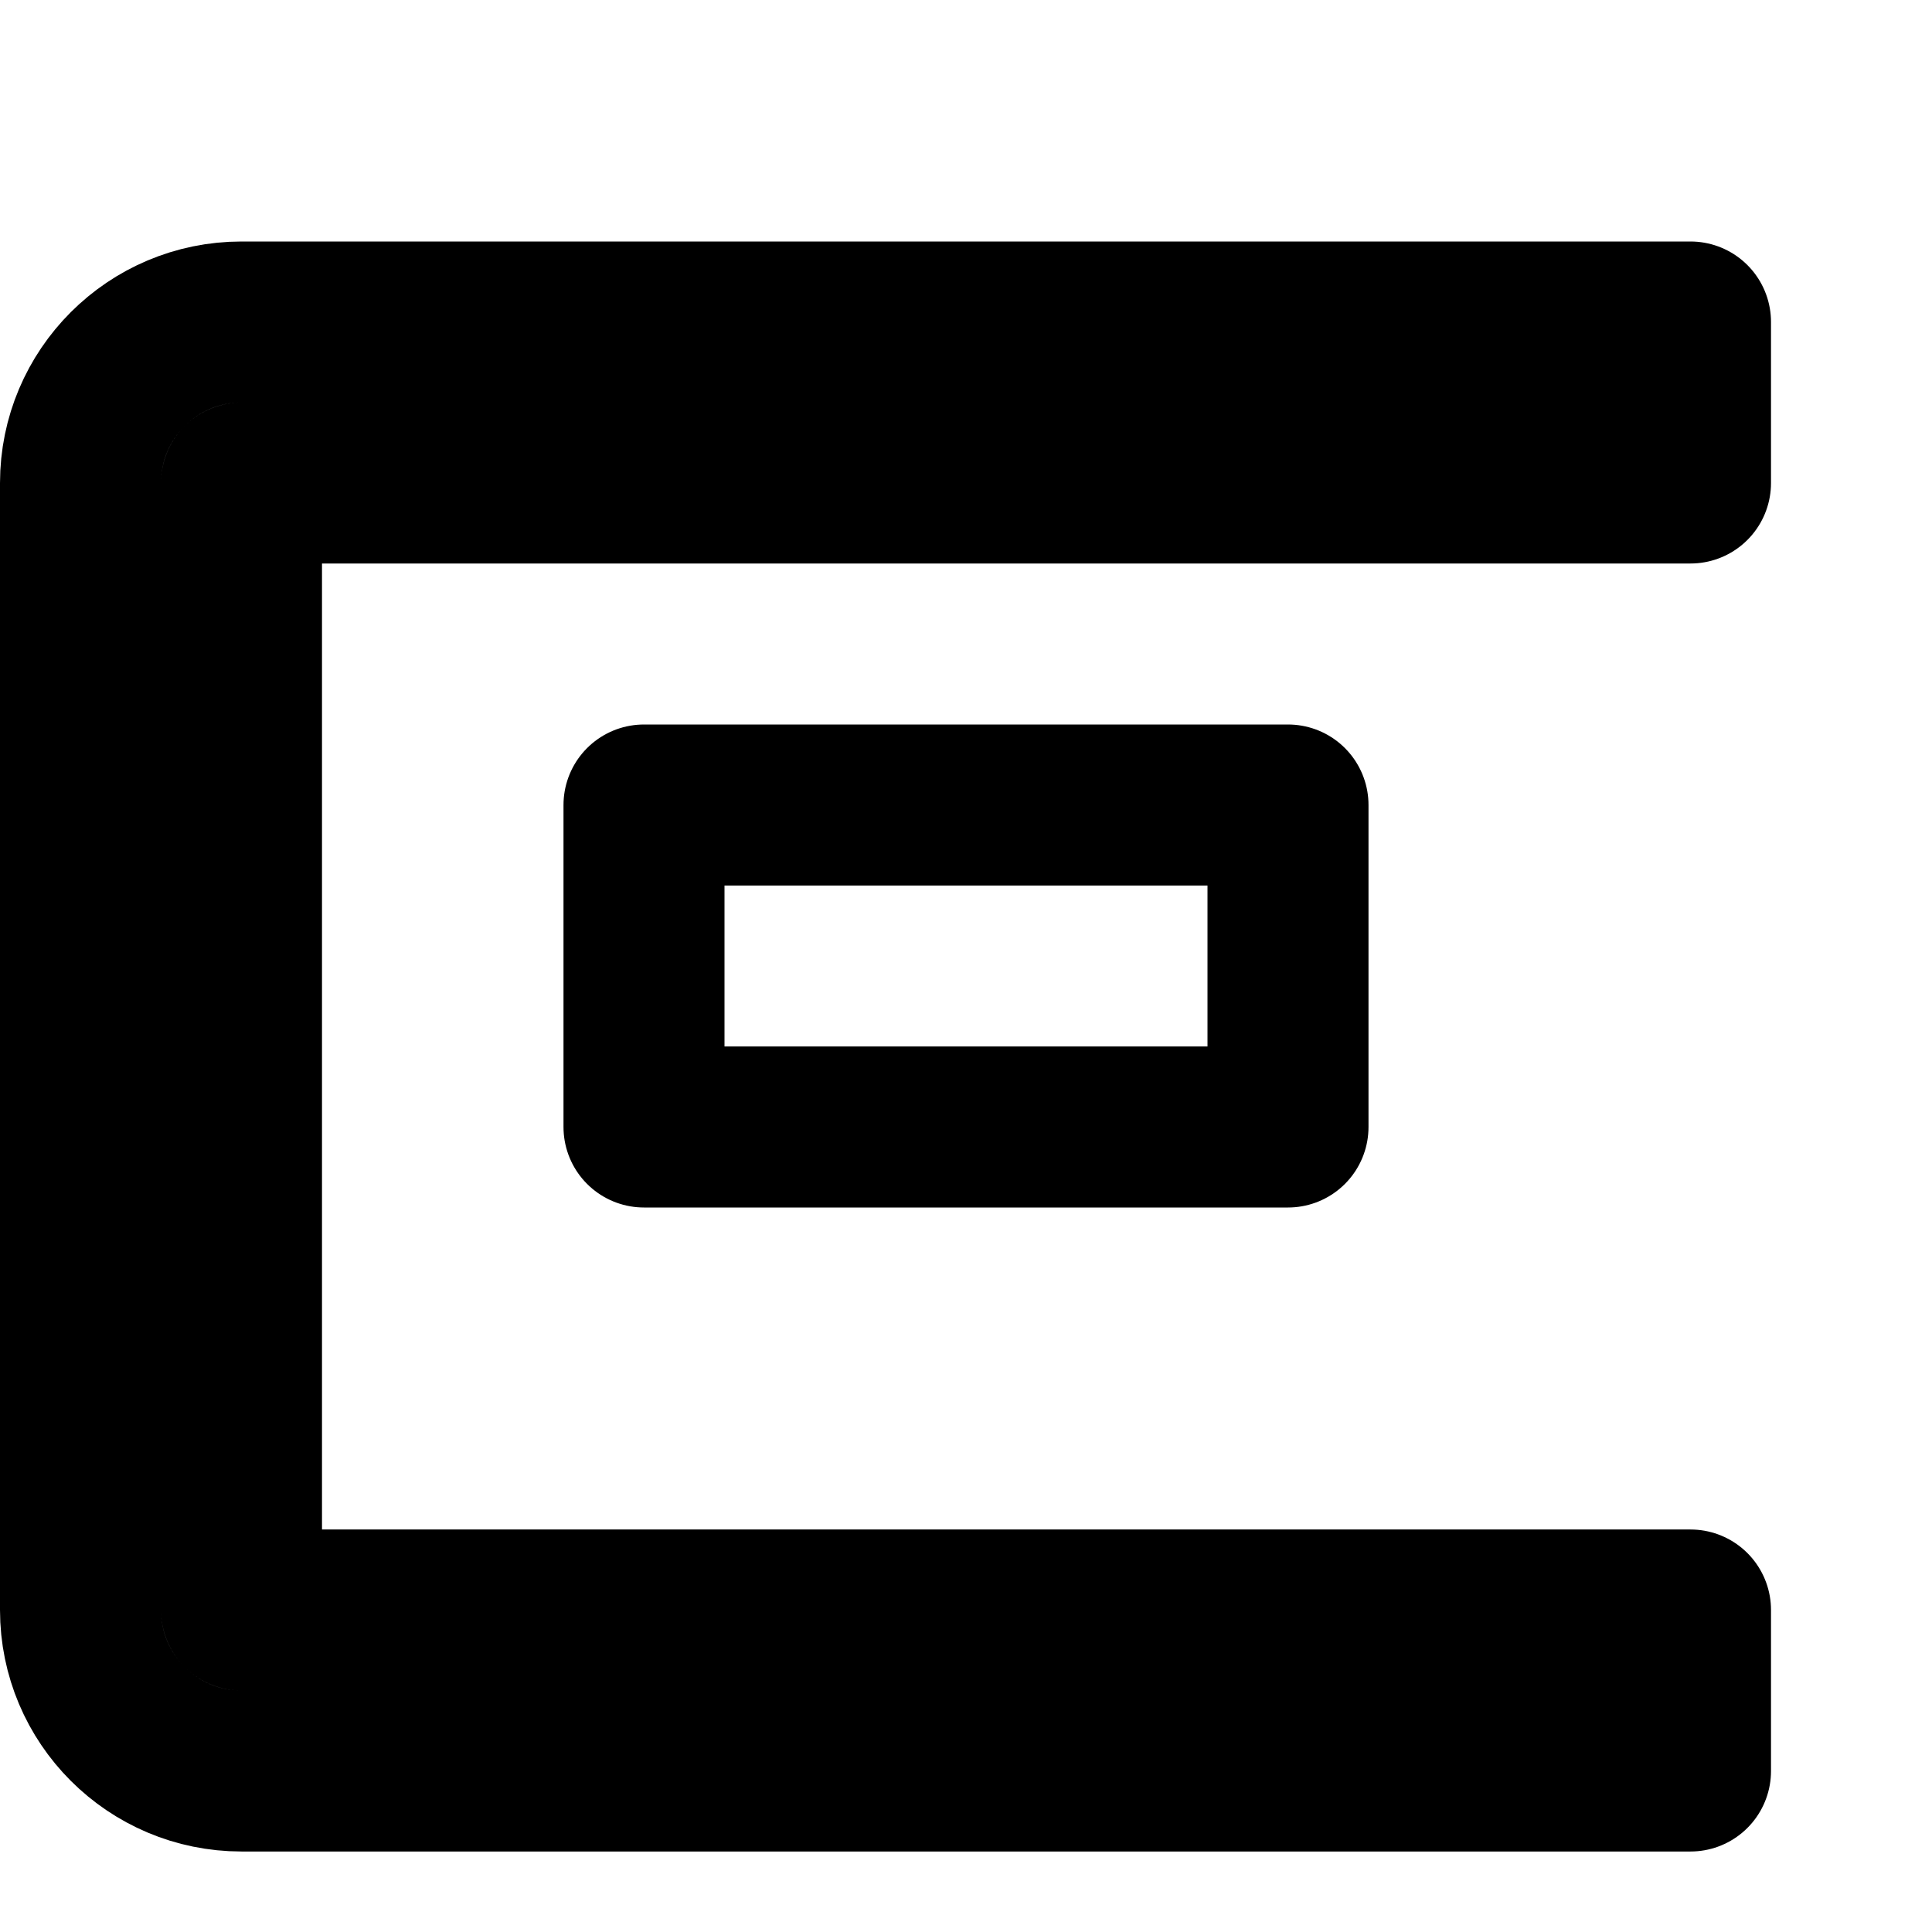
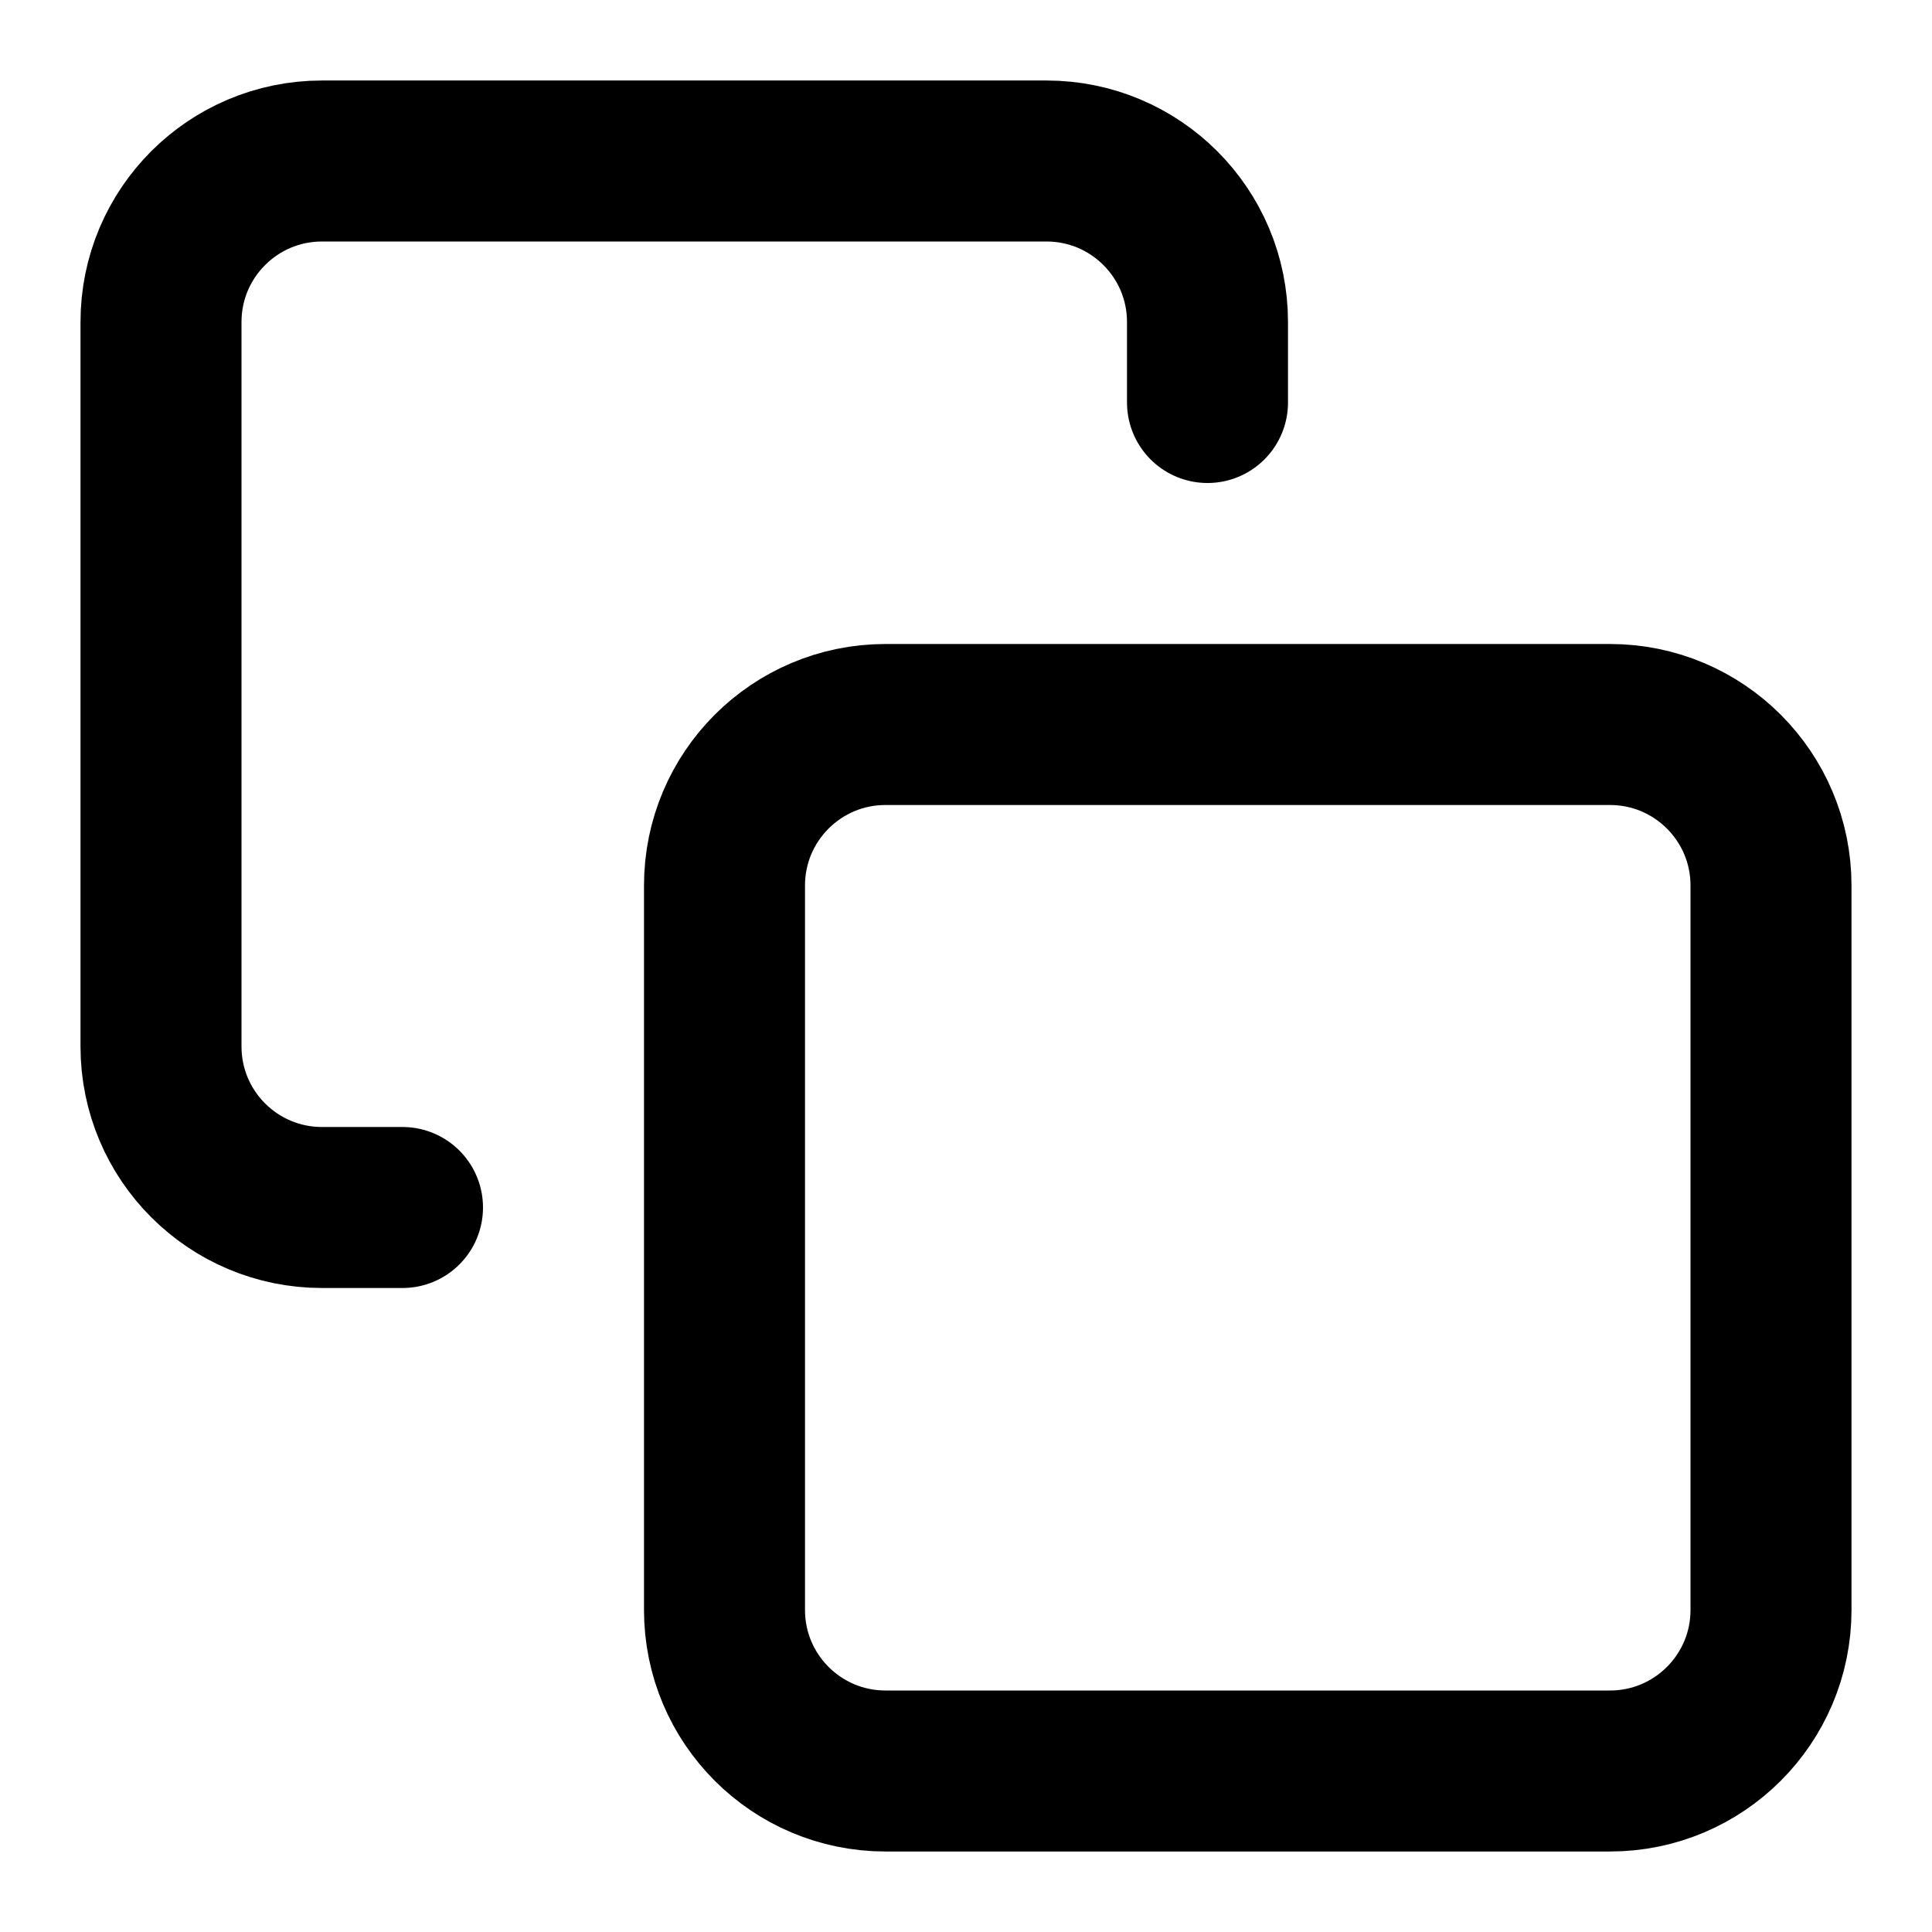
<svg xmlns="http://www.w3.org/2000/svg" viewBox="0 0 24 24" fill="none" stroke="currentColor" stroke-width="2" stroke-linecap="round" stroke-linejoin="round">
-   <path d="M3 6h18V4H3a2 2 0 0 0-2 2v14a2 2 0 0 0 2 2h18v-2H3V6z" />
-   <rect x="8" y="10" width="8" height="4" />
+   <rect x="9" y="9" width="13" height="13" rx="2" ry="2" />
+   <path d="M5 15H4a2 2 0 0 1-2-2V4a2 2 0 0 1 2-2h9a2 2 0 0 1 2 2v1" />
</svg>
